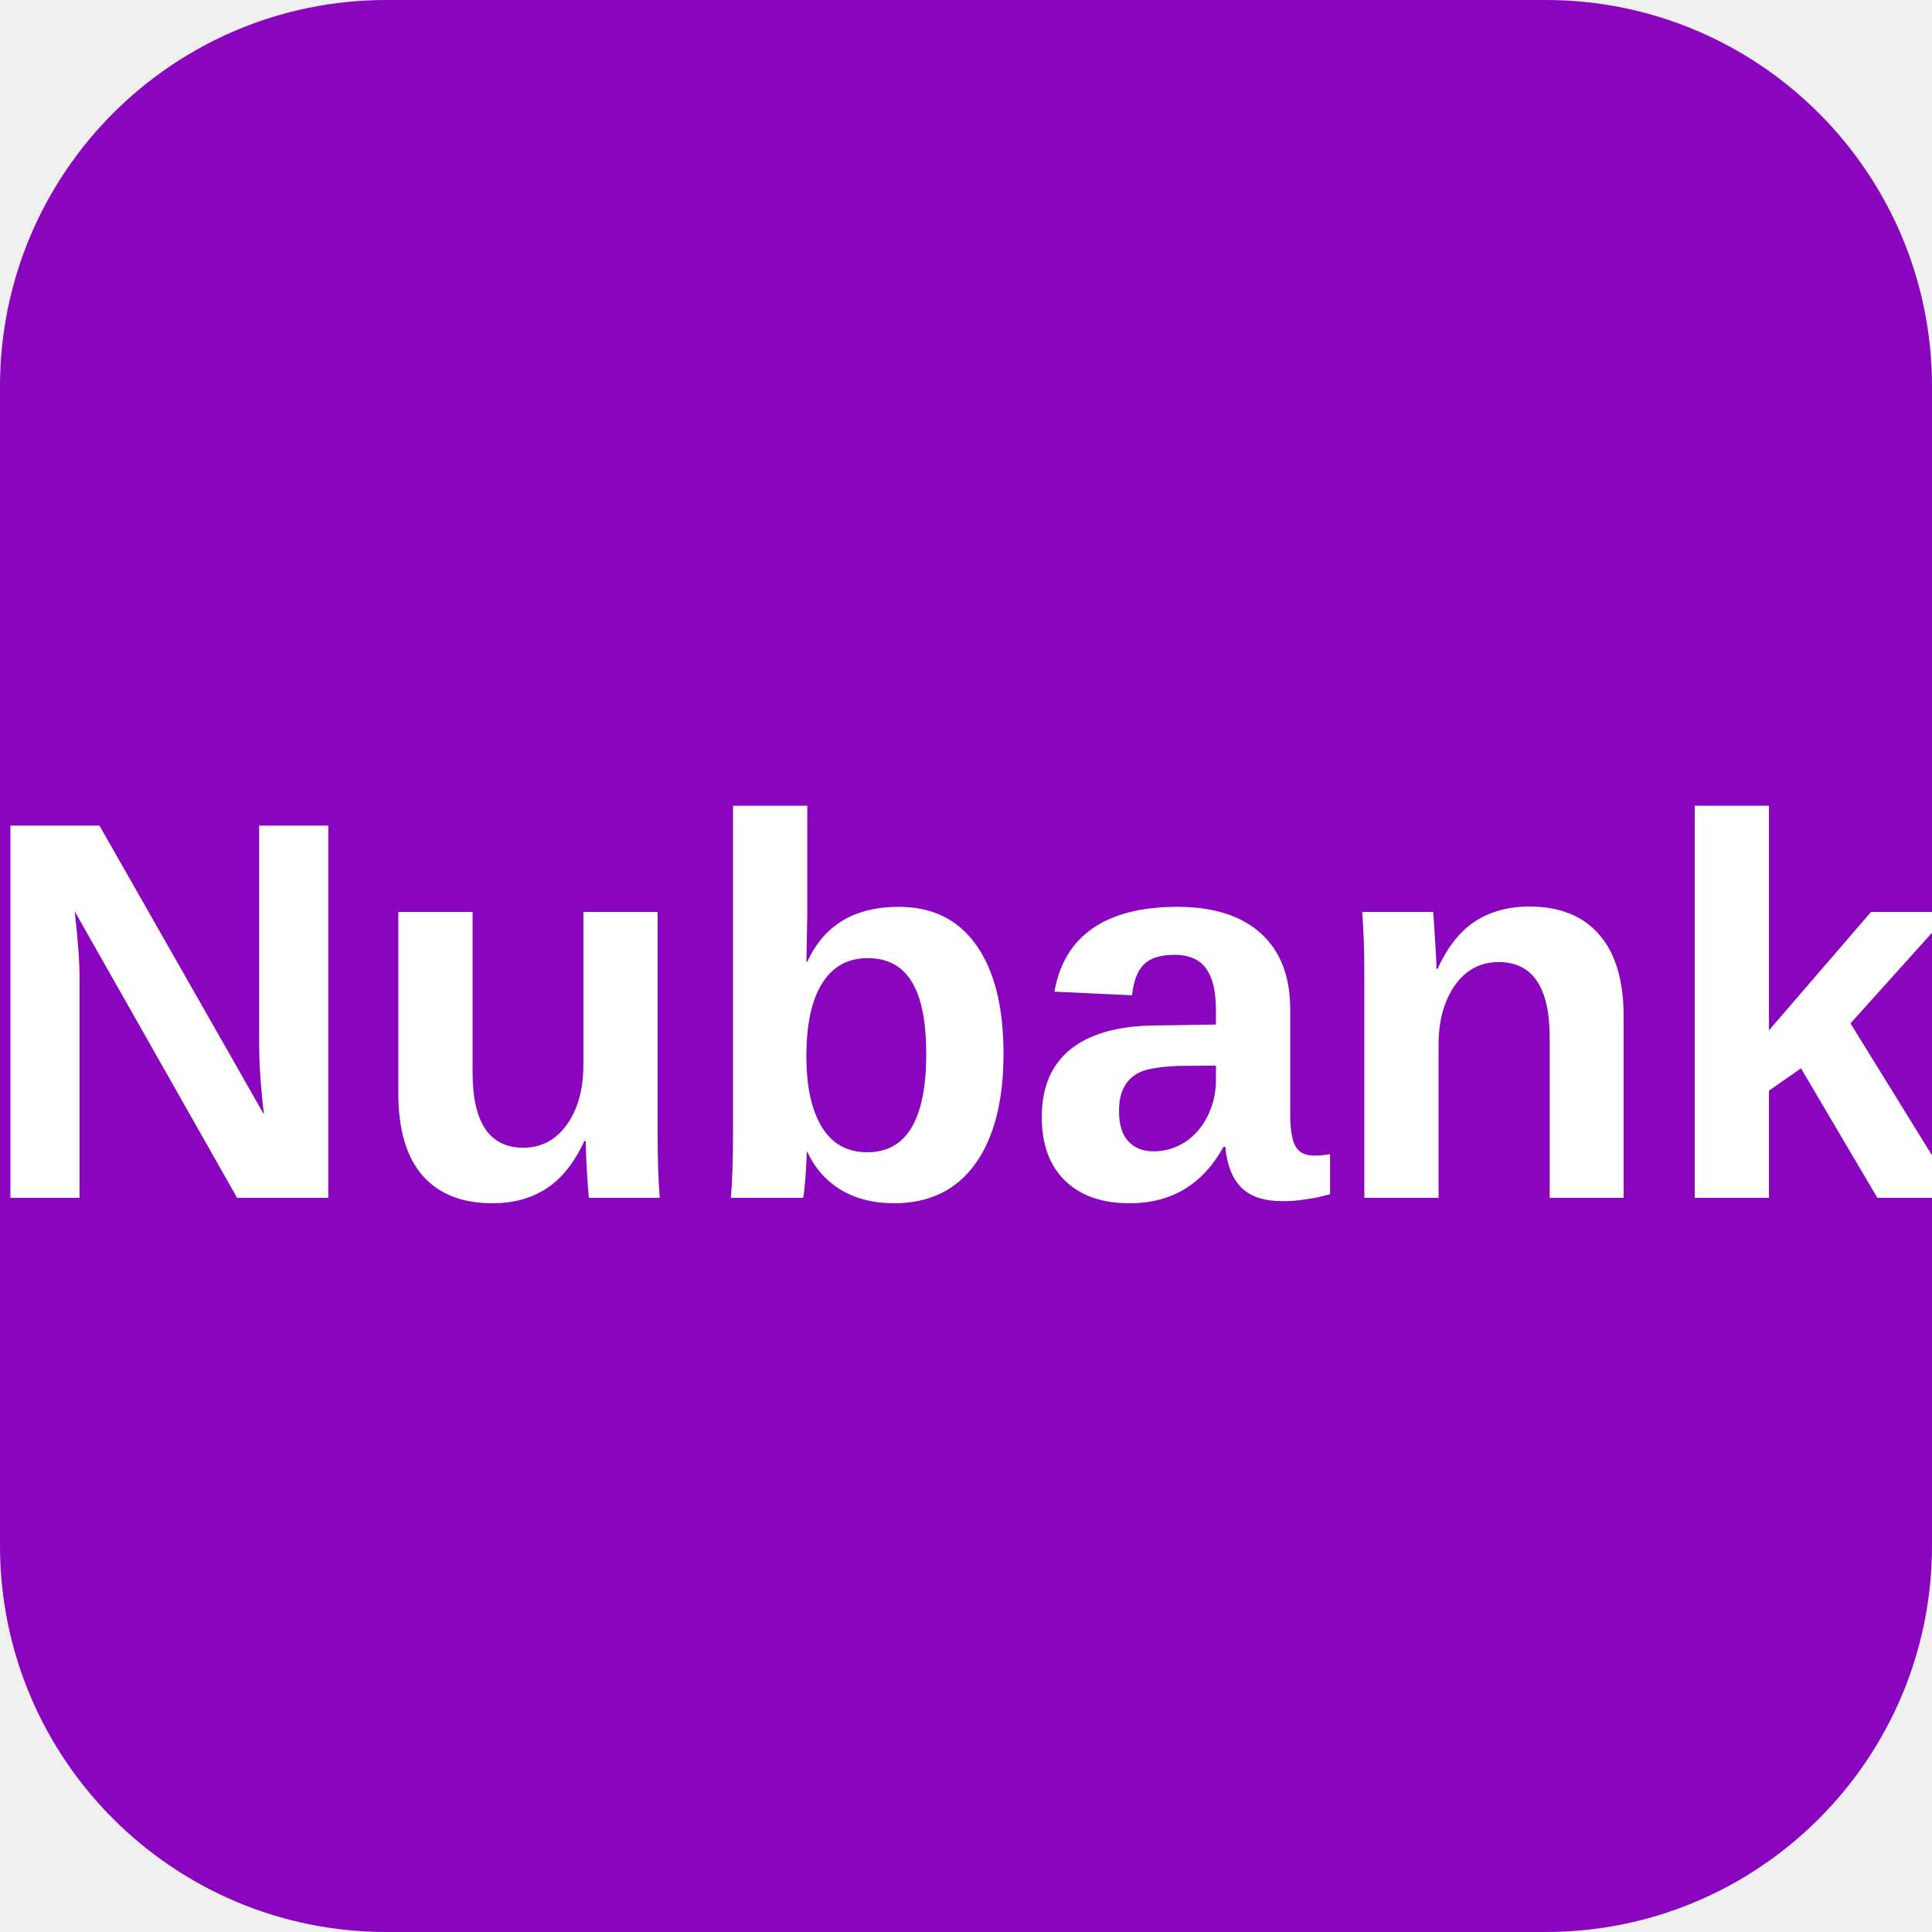
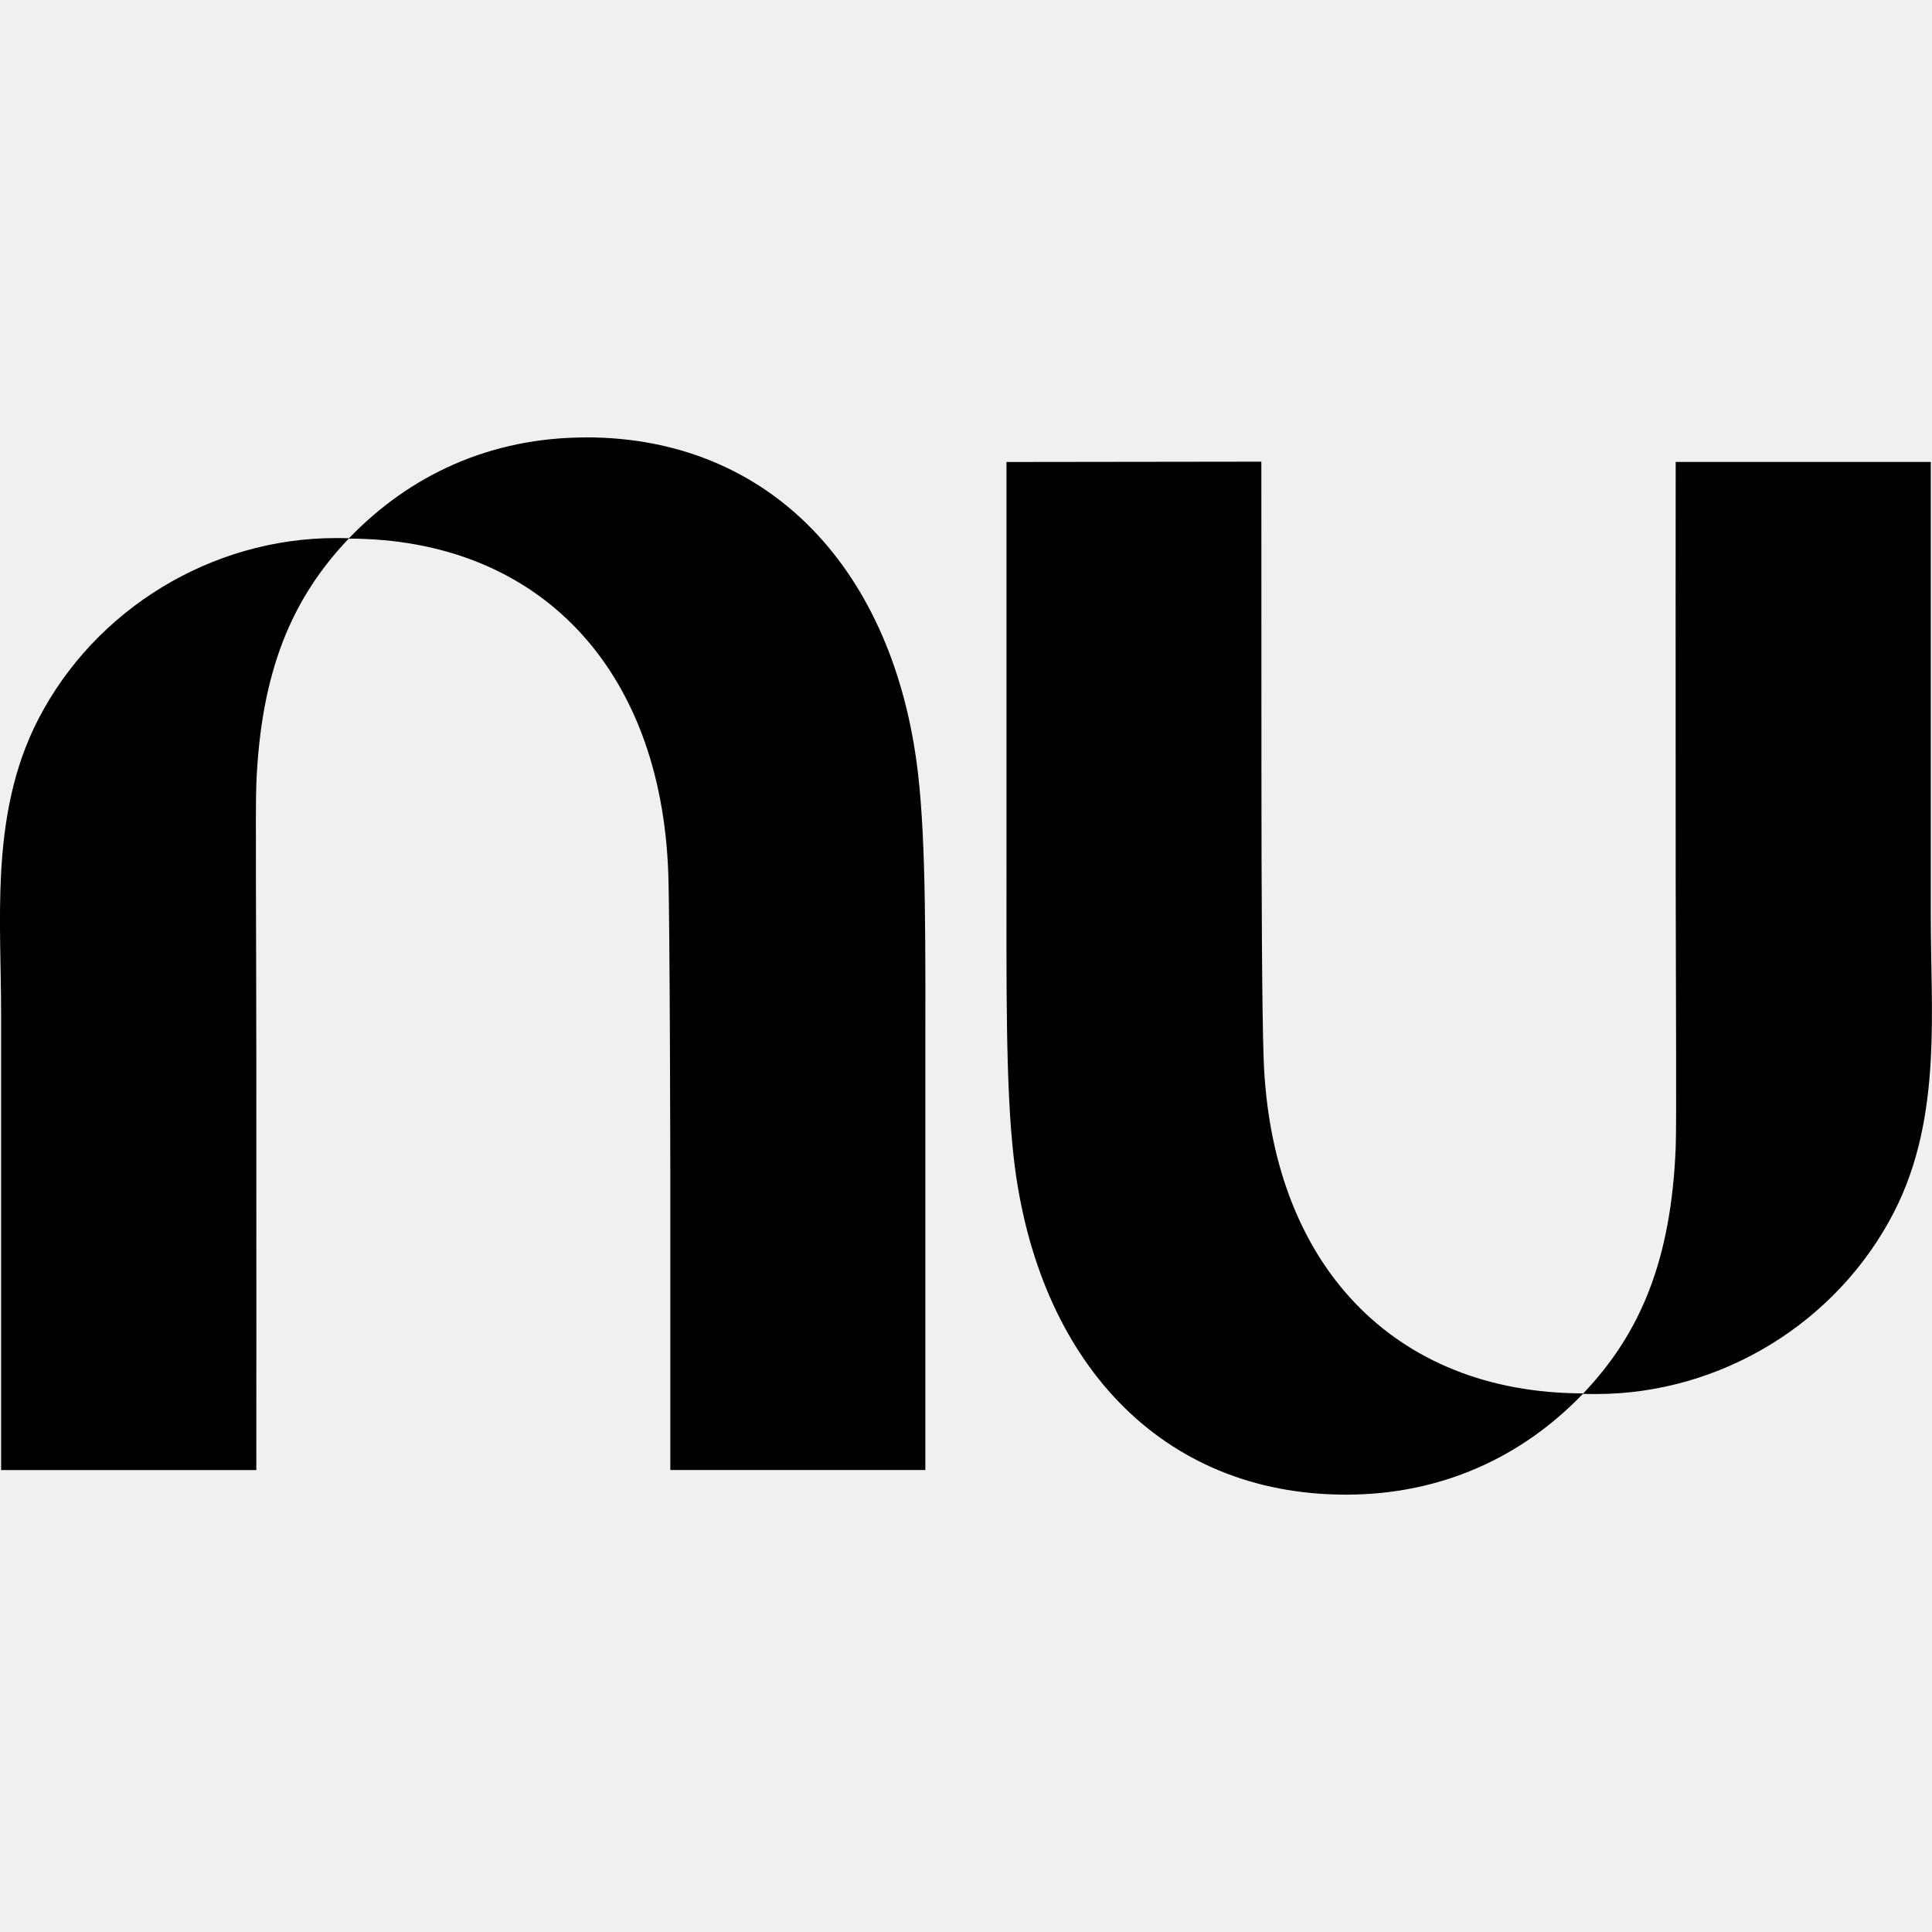
- <svg xmlns="http://www.w3.org/2000/svg" width="100" height="100" viewBox="0 0 100 100" fill="none">
-   <rect width="100" height="100" rx="20" fill="#8A05BE" />
-   <text x="50" y="62" font-family="Arial, sans-serif" font-size="28" font-weight="bold" fill="white" text-anchor="middle">Nubank</text>
+ <svg xmlns="http://www.w3.org/2000/svg" role="img" viewBox="0 0 24 24">
+   <path d="M7.279 5.434c-1.181 0-2.185.463-2.943 1.252h-.002c-.054-.002-.107-.002-.162-.002-1.544 0-2.993.883-3.699 2.256-.309.6-.423 1.244-.459 1.9-.032.589 0 1.186 0 1.77v5.652H3.184s.002-2.784 0-5.178c-.001-1.611-.012-3.047 0-3.342.056-1.394.437-2.305 1.148-3.051 2.358.002 3.885 1.609 3.97 4.168.02.587.025 3.73.025 3.73v3.672h3.168v-4.965c0-1.501.013-2.801-.092-3.695-.292-2.5-1.821-4.168-4.125-4.168zm8.39.301l-3.166.004v4.965c0 1.501-.013 2.801.092 3.695.292 2.5 1.821 4.168 4.125 4.168 1.181 0 2.185-.463 2.943-1.252 0-0.0.002 0.0.002 0 .054.002.109.002.164.002 1.544 0 2.99-.883 3.697-2.256.309-.6.423-1.244.459-1.9.032-.589 0-1.186 0-1.77V5.738H20.816s-.002 2.784 0 5.178c.002 1.611.012 3.047 0 3.342-.056 1.393-.437 2.305-1.148 3.051-2.359-.002-3.885-1.609-3.971-4.168-.02-.587-.027-2.044-.027-3.732Z" />
</svg>
